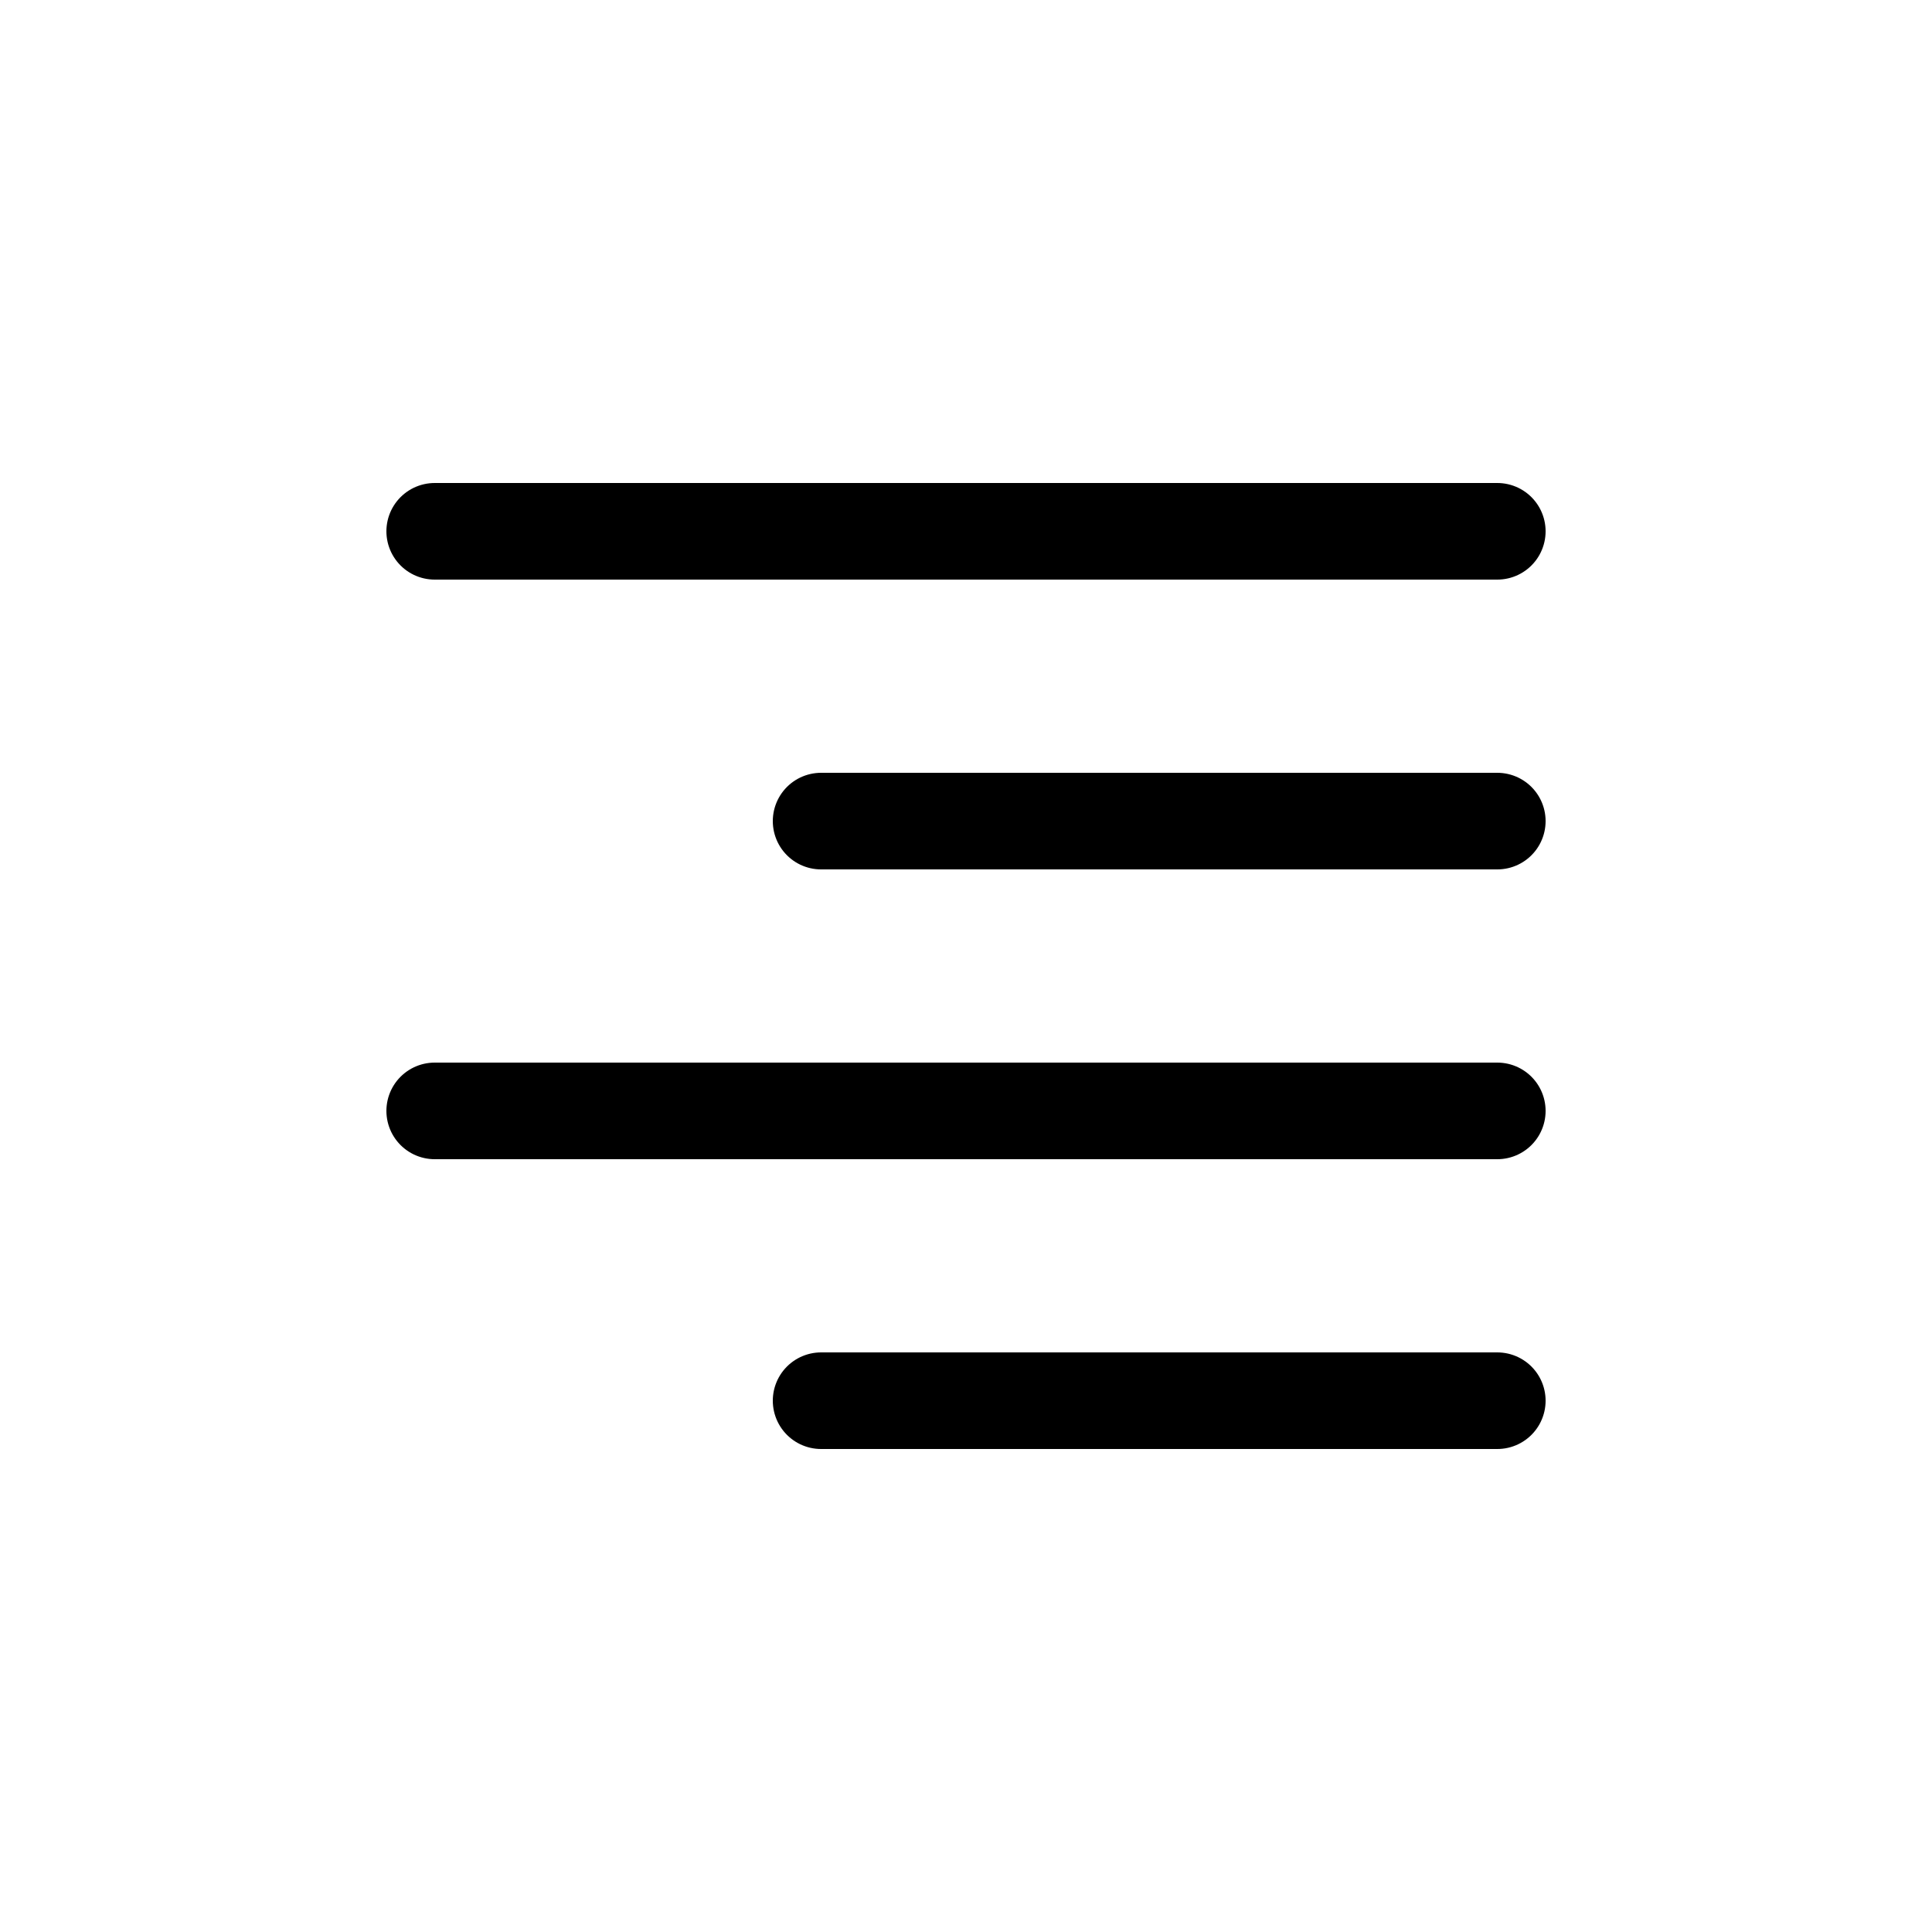
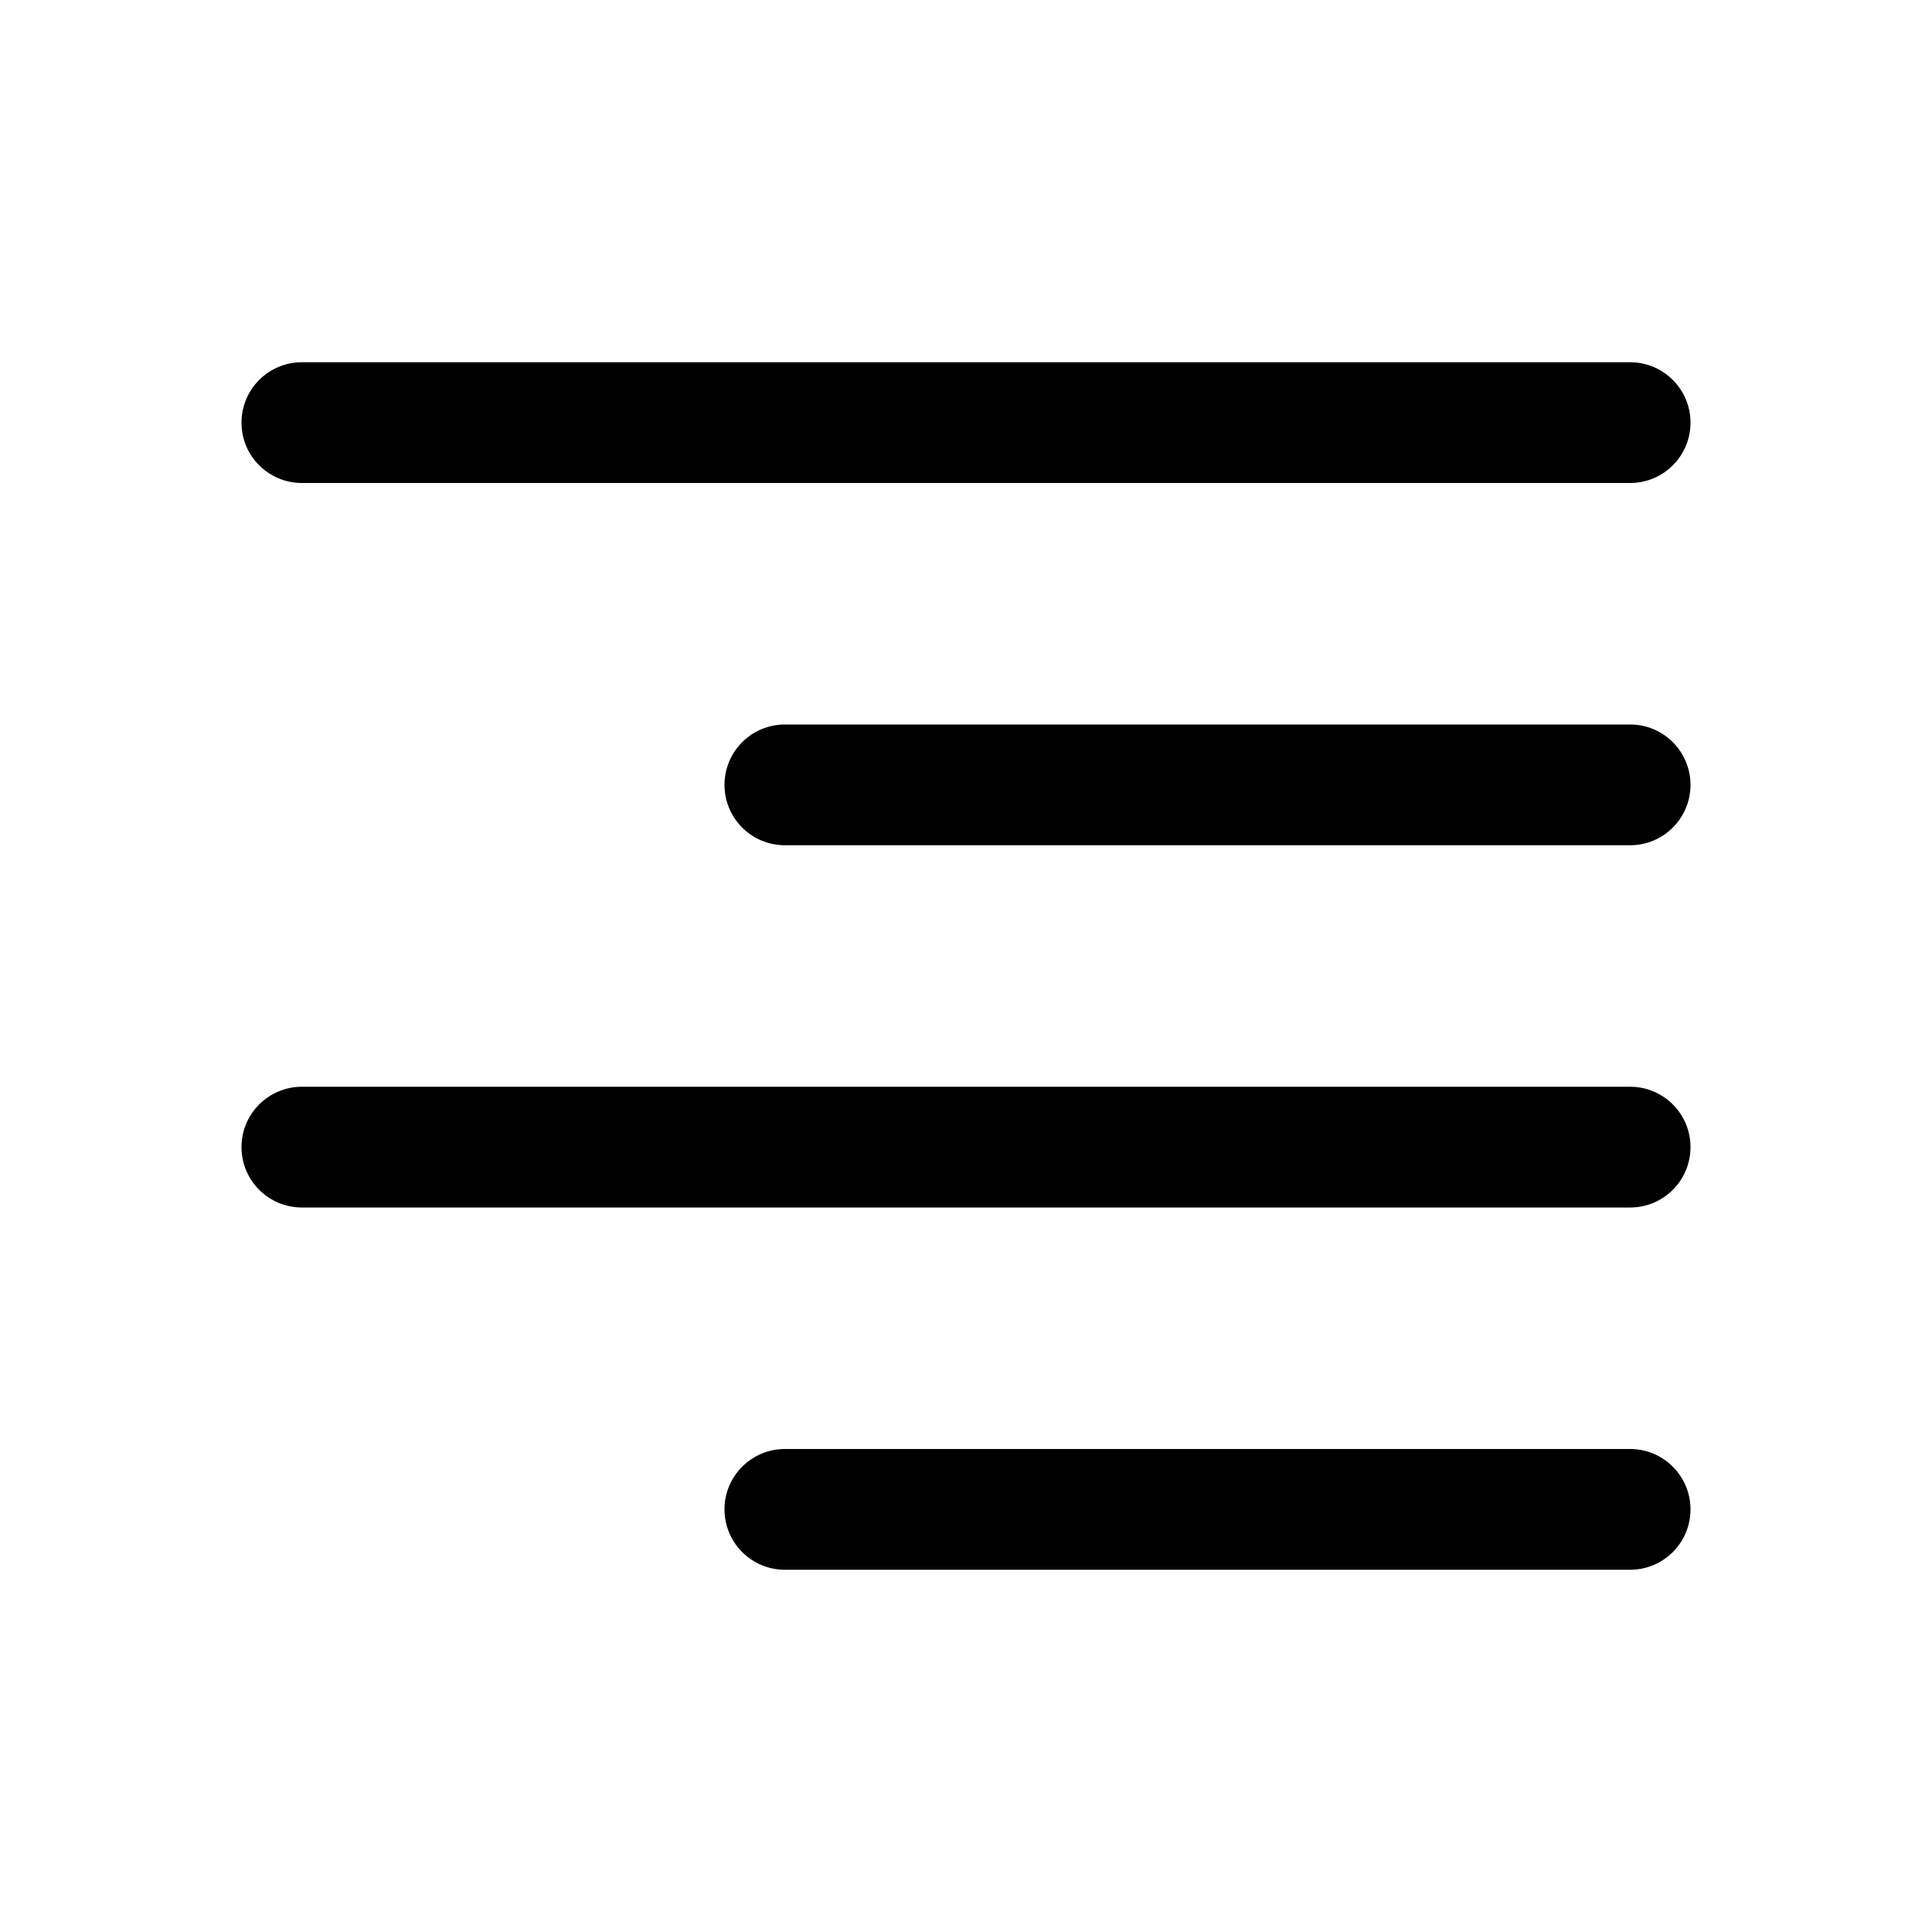
- <svg xmlns="http://www.w3.org/2000/svg" class="bi bi-text-right" width="1em" height="1em" viewBox="0 0 20 20" fill="currentColor">
-   <path stroke="#000" stroke-linecap="round" d="M8.5 14.5h7m-11-3h11m-7-3h7m-11-3h11" />
+ <svg xmlns="http://www.w3.org/2000/svg" class="bi bi-text-right" width="1em" height="1em" viewBox="0 0 16 16" fill="currentColor">
+   <path fill-rule="evenodd" d="M6 12.5a.5.5 0 0 1 .5-.5h7a.5.5 0 0 1 0 1h-7a.5.5 0 0 1-.5-.5zm-4-3a.5.5 0 0 1 .5-.5h11a.5.5 0 0 1 0 1h-11a.5.5 0 0 1-.5-.5zm4-3a.5.5 0 0 1 .5-.5h7a.5.5 0 0 1 0 1h-7a.5.5 0 0 1-.5-.5zm-4-3a.5.5 0 0 1 .5-.5h11a.5.5 0 0 1 0 1h-11a.5.5 0 0 1-.5-.5z" clip-rule="evenodd" />
</svg>
